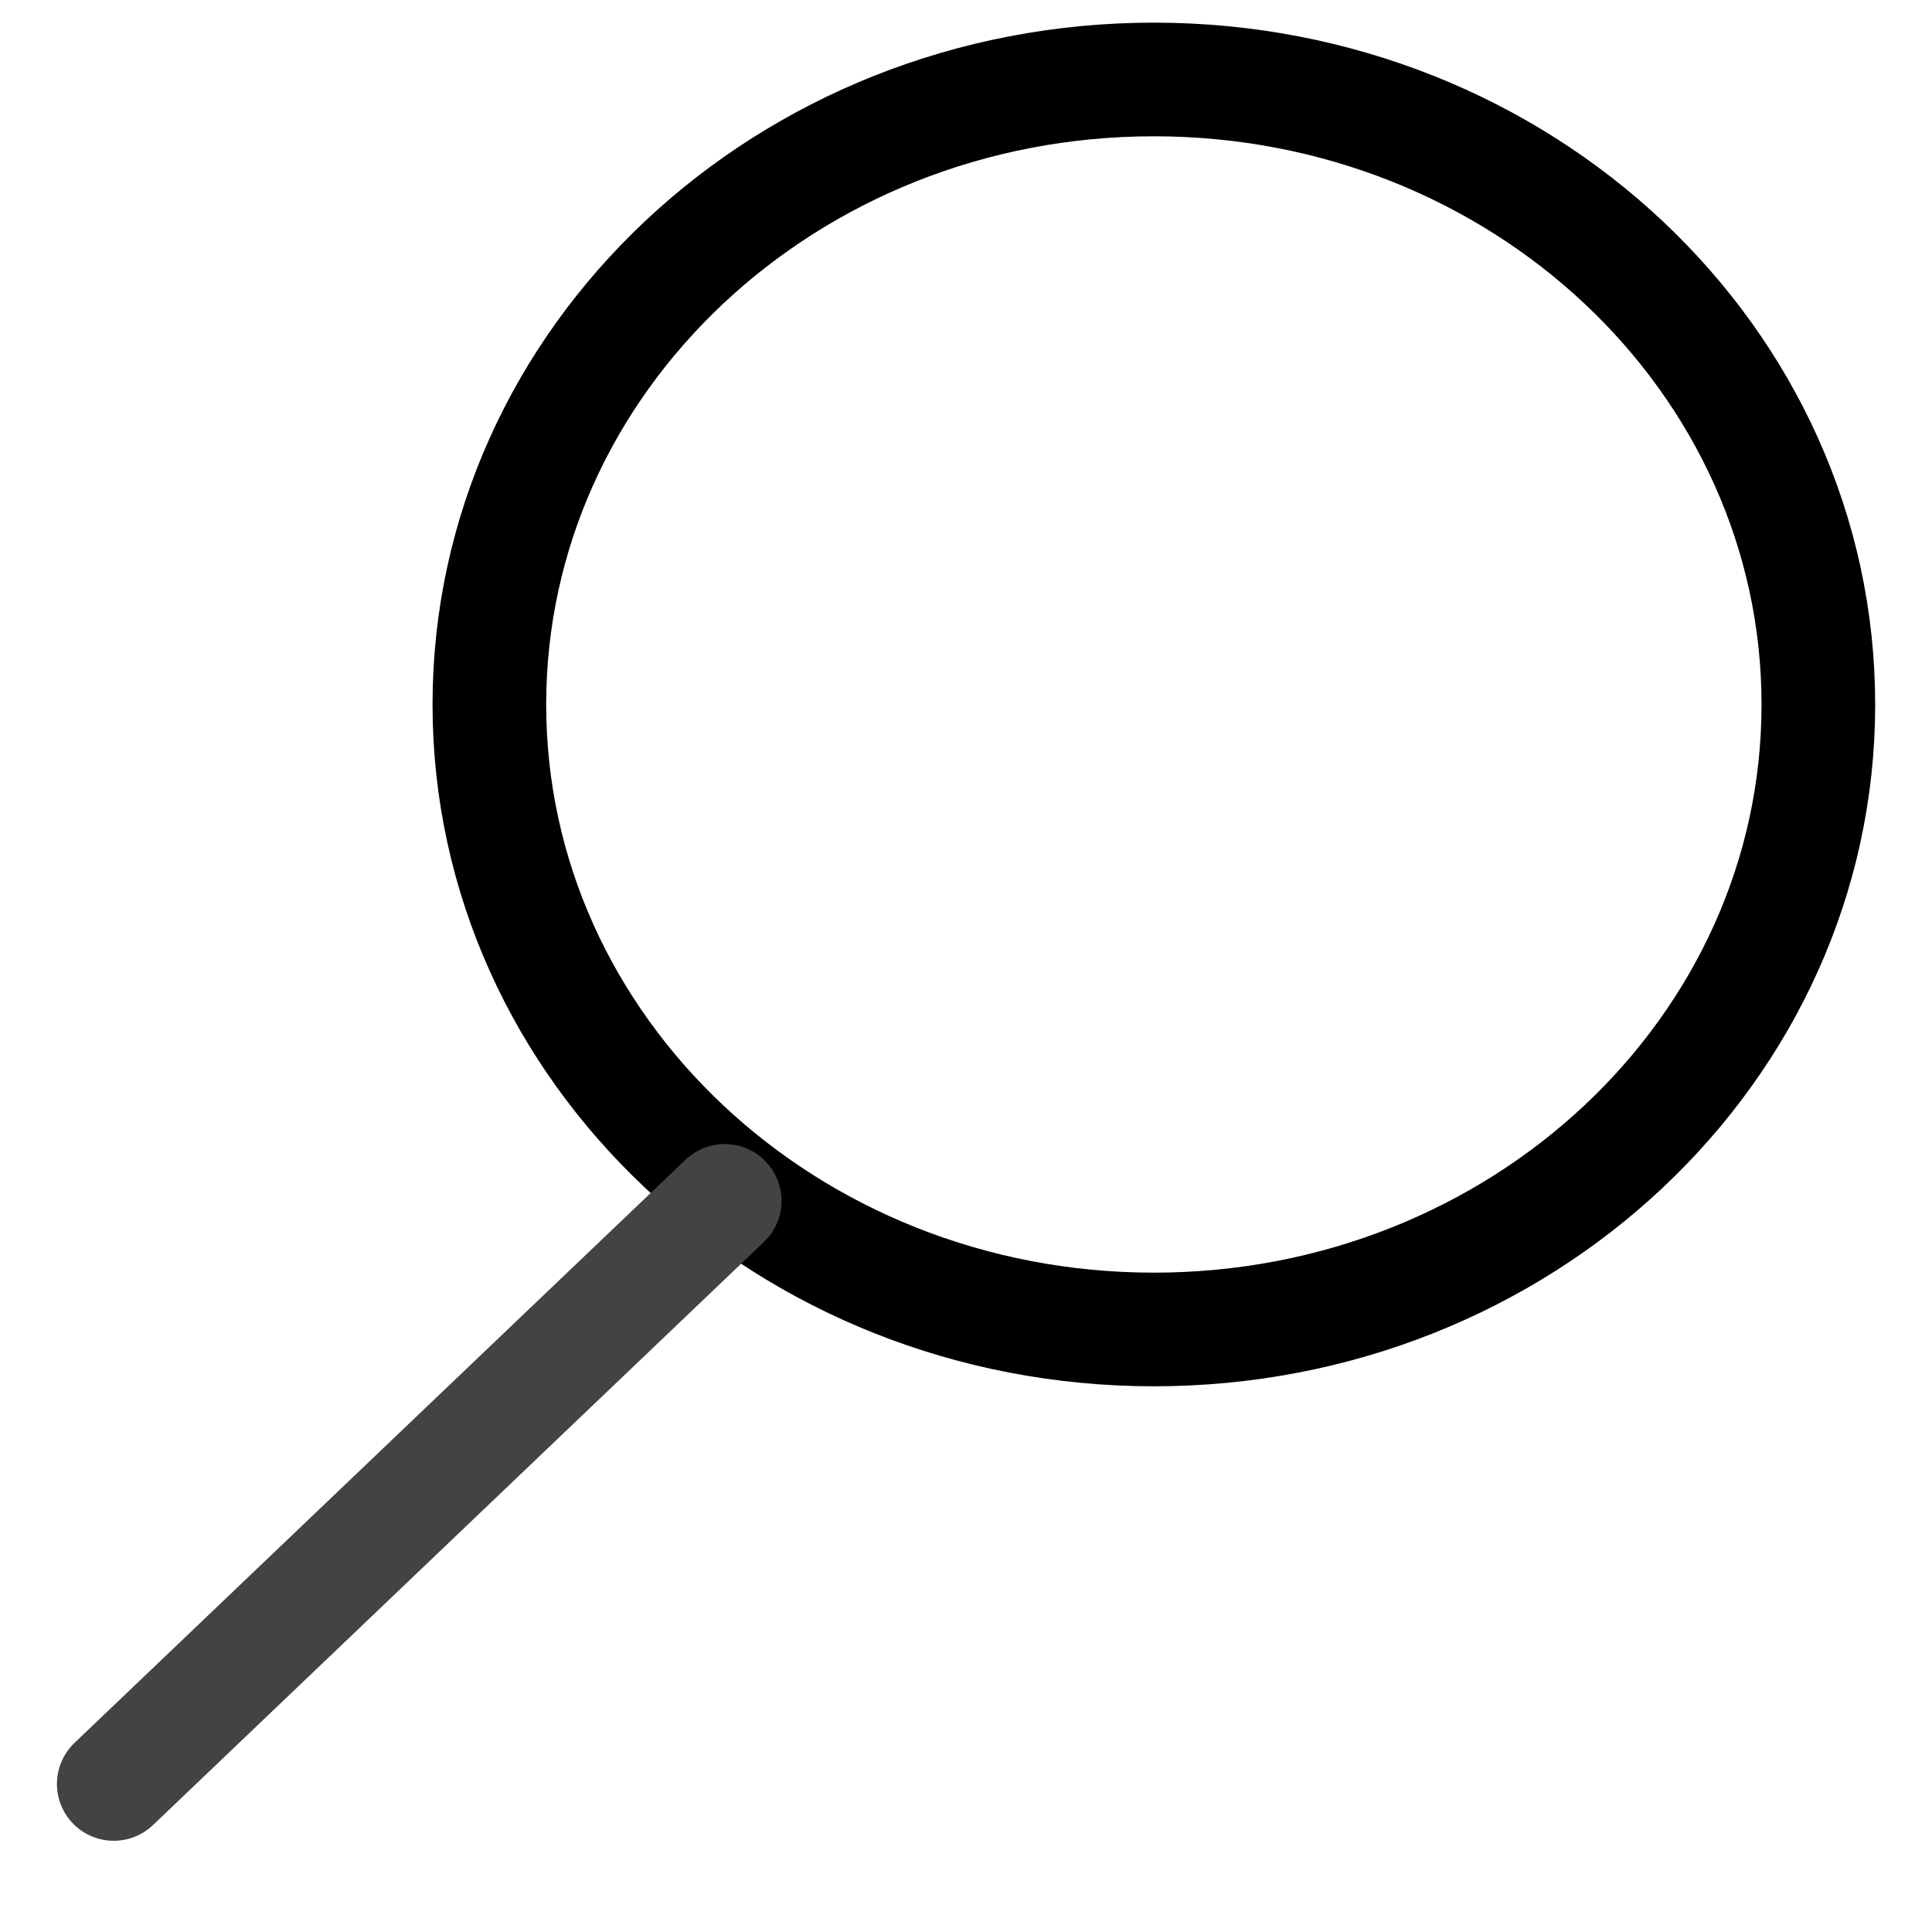
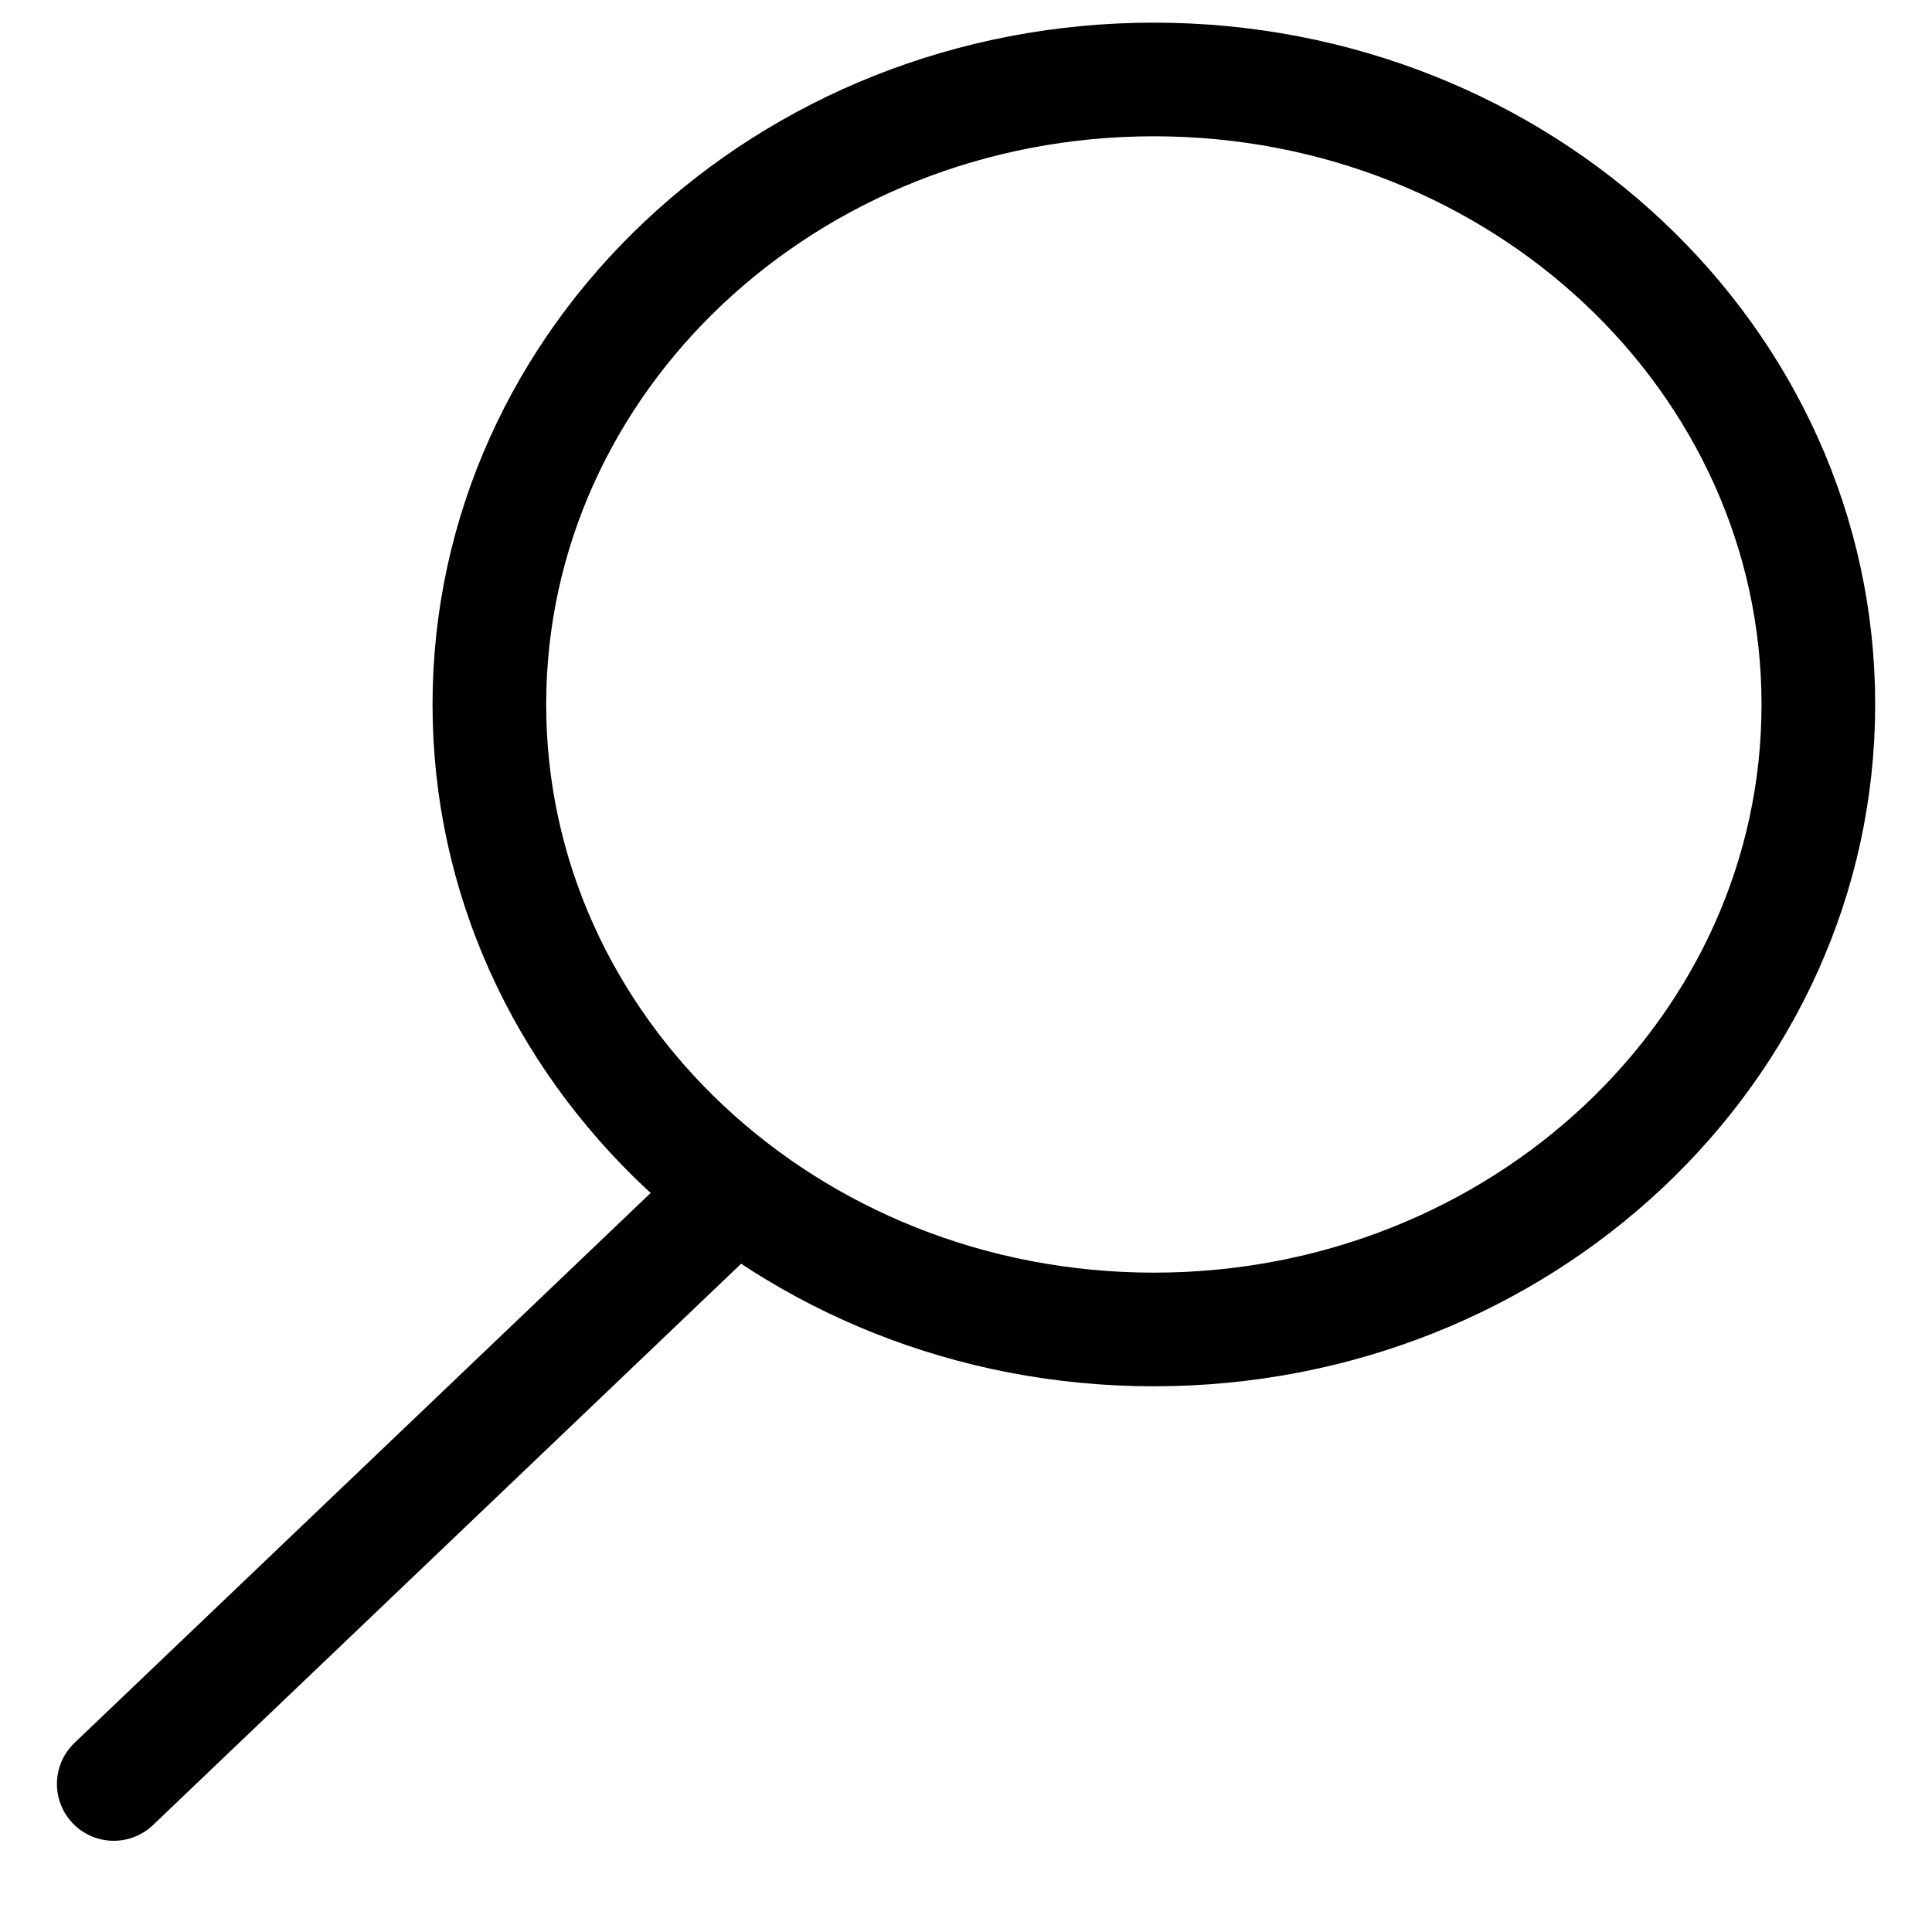
<svg xmlns="http://www.w3.org/2000/svg" width="17" height="17" viewBox="0 0 17 17" fill="none" preserveAspectRatio="xMidYMid meet">
  <path d="M5.847 10.999C9.076 10.999 11.694 8.537 11.694 5.5C11.694 2.462 9.076 0 5.847 0C2.618 0 0 2.462 0 5.5C0 8.537 2.618 10.999 5.847 10.999Z" transform="translate(16 0.699219) scale(-1 1)" stroke="currentColor" stroke-miterlimit="10" stroke-linecap="round" stroke-linejoin="round" />
-   <path d="M0 0L5.376 5.131" transform="translate(6.37695 10.5664) scale(-1 1)" stroke="#434343" stroke-miterlimit="10" stroke-linecap="round" stroke-linejoin="round" />
+   <path d="M0 0L5.376 5.131" transform="translate(6.37695 10.5664) scale(-1 1)" stroke="currentColor" stroke-miterlimit="10" stroke-linecap="round" stroke-linejoin="round" />
</svg>
